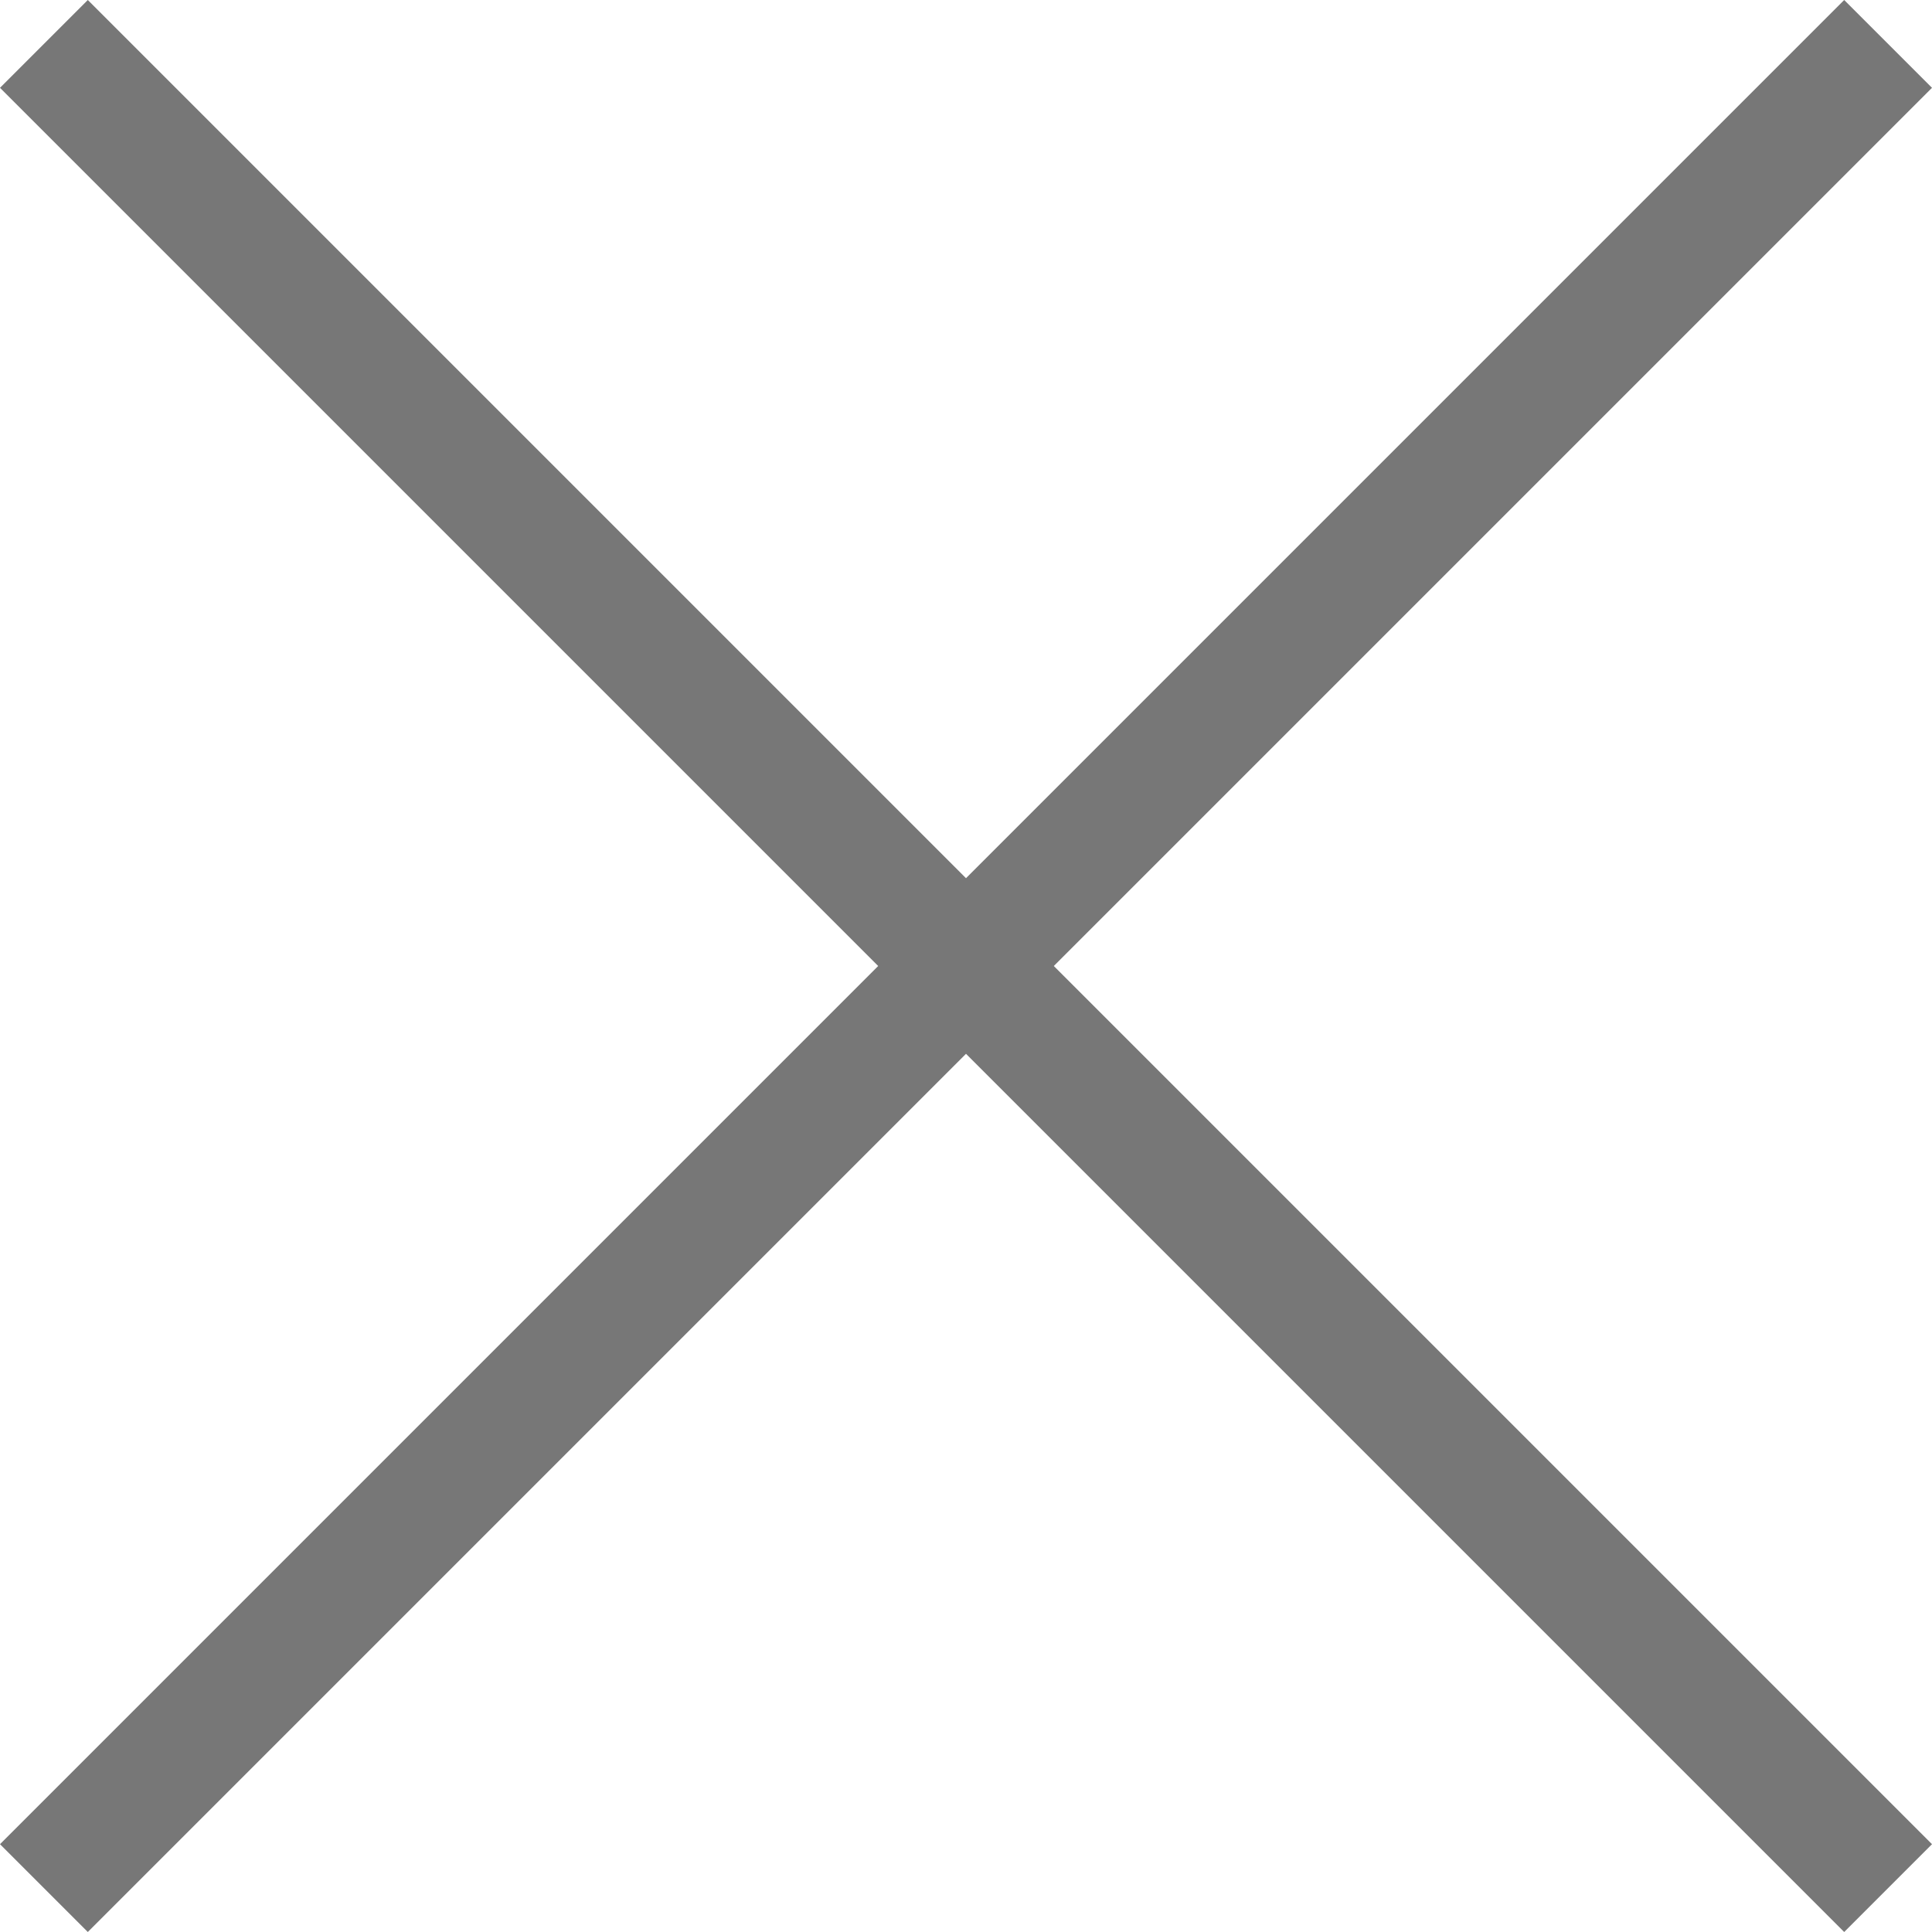
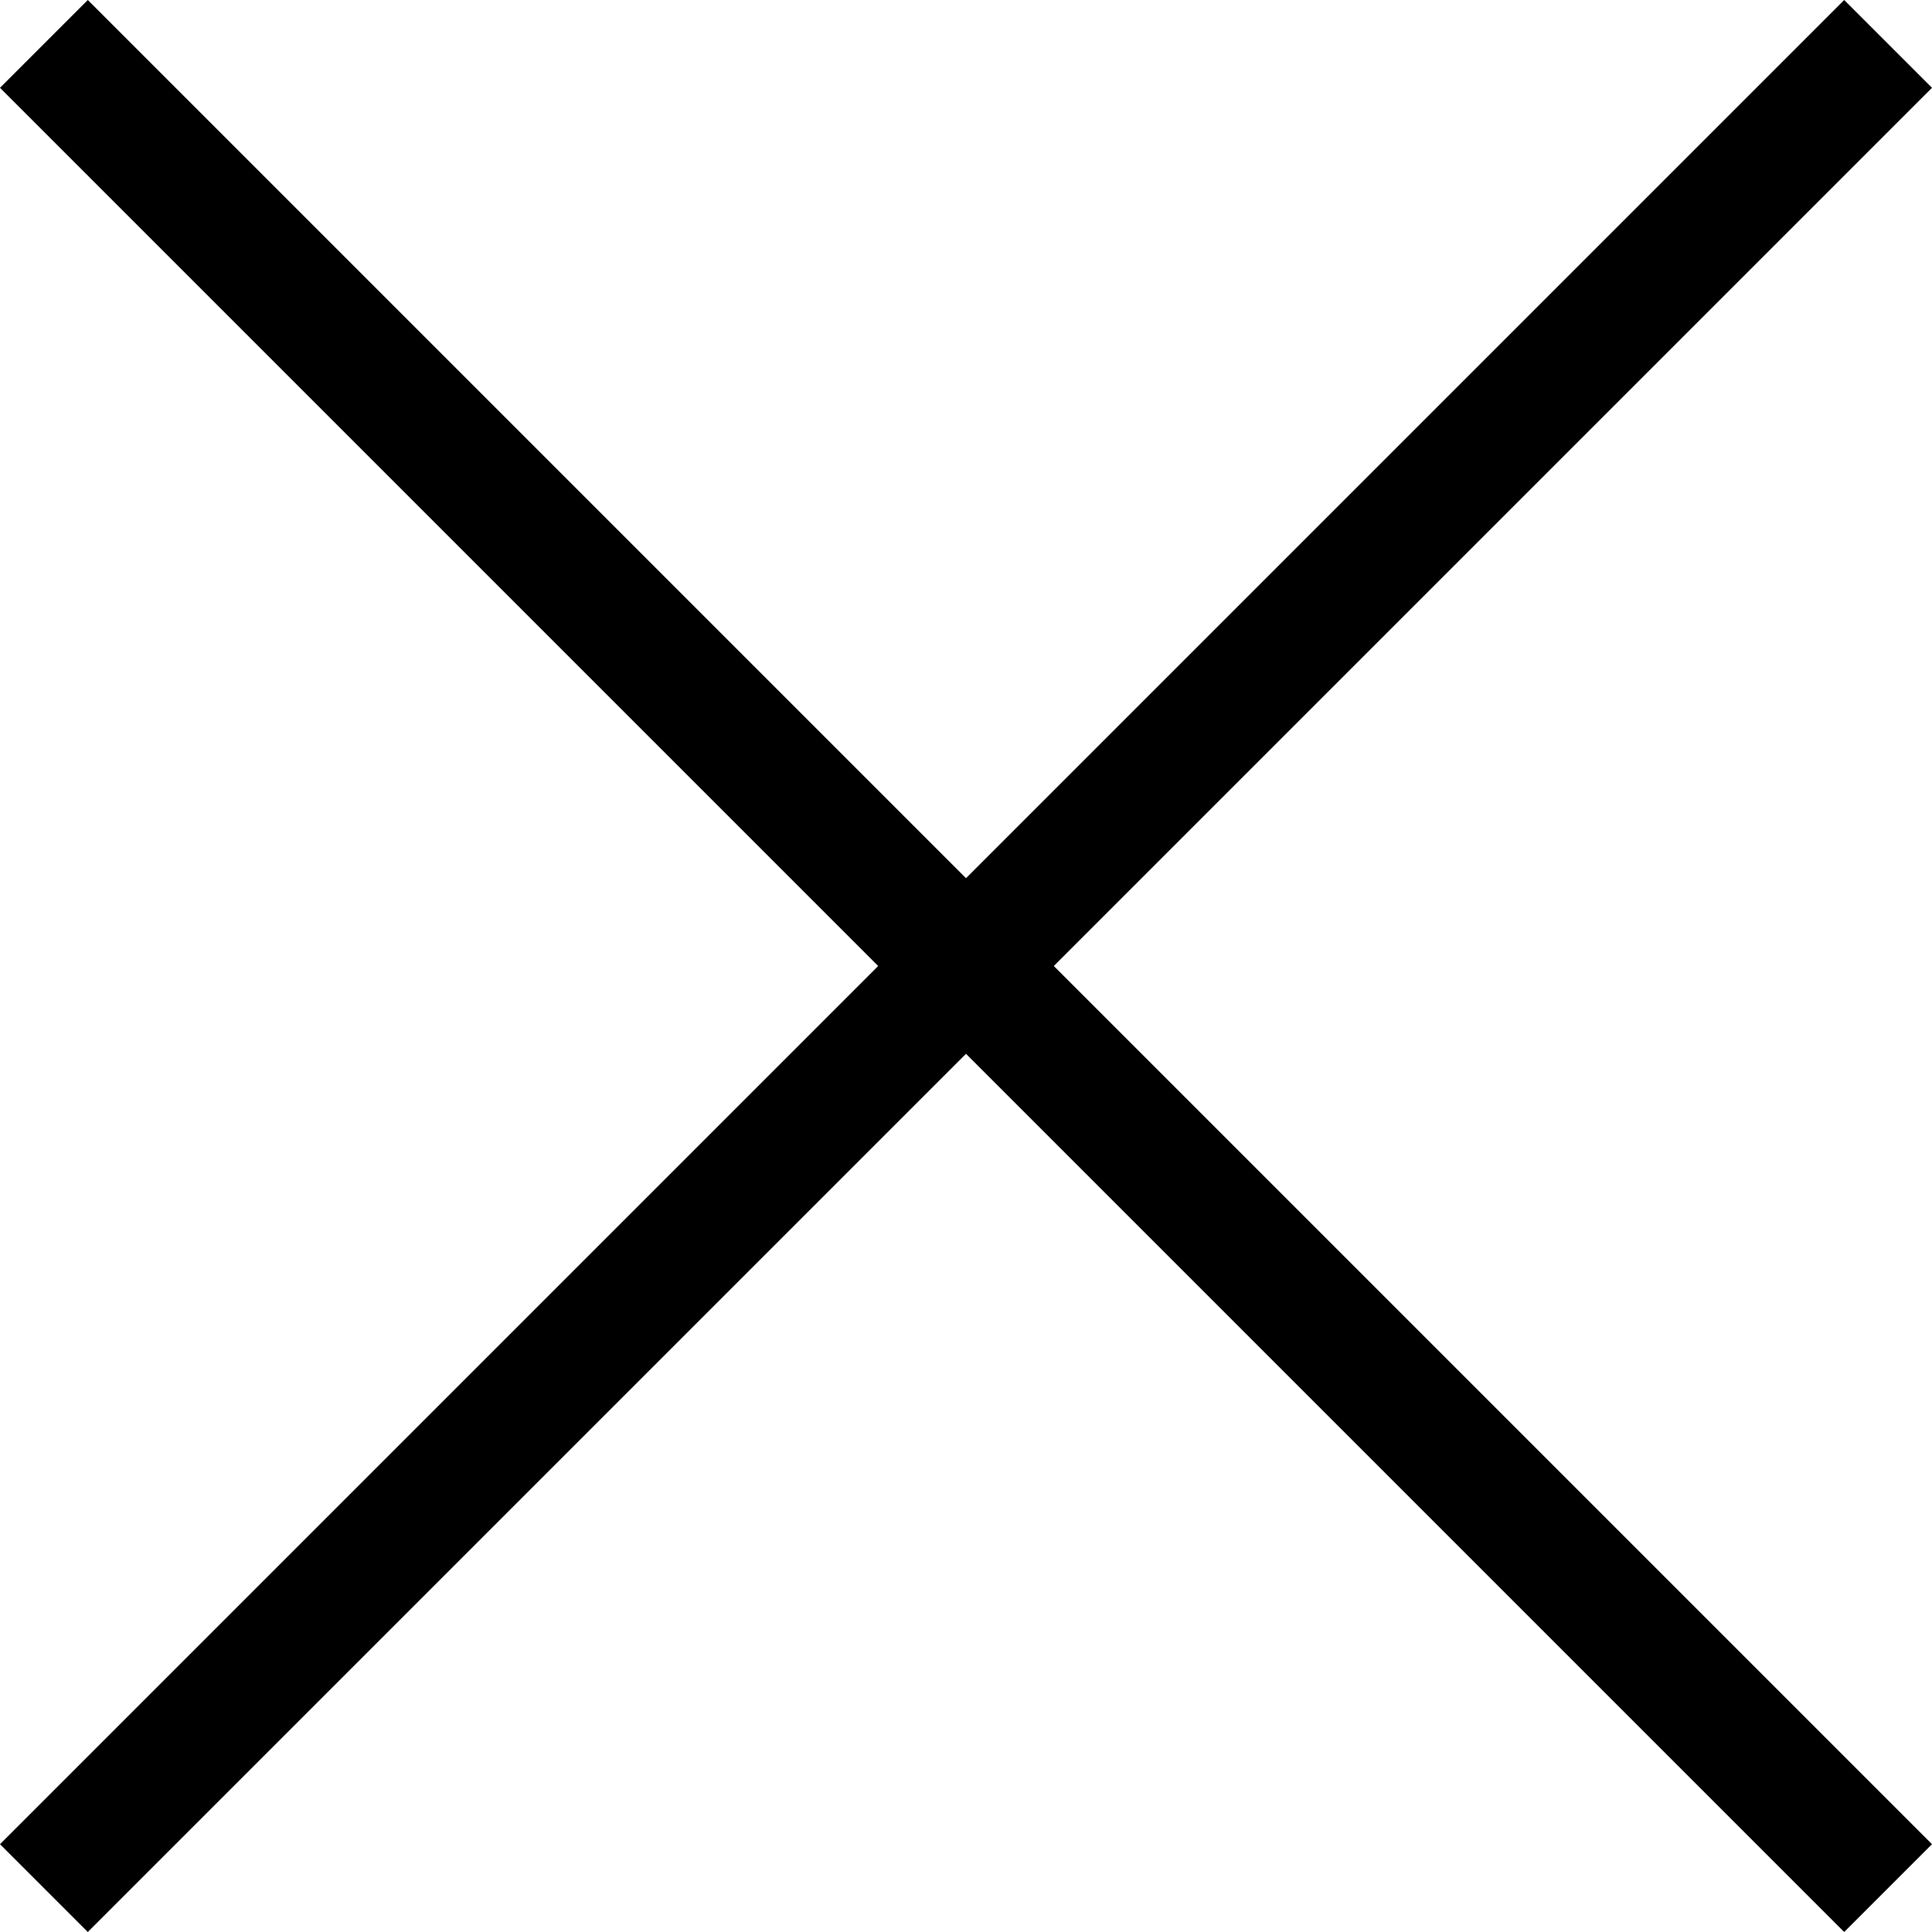
- <svg xmlns="http://www.w3.org/2000/svg" fill="#777777" version="1.1" id="Capa_1" x="0px" y="0px" viewBox="0 0 31.112 31.112" style="enable-background:new 0 0 31.112 31.112;" xml:space="preserve">
+ <svg xmlns="http://www.w3.org/2000/svg" fill="#000000" version="1.1" id="Capa_1" x="0px" y="0px" viewBox="0 0 31.112 31.112" style="enable-background:new 0 0 31.112 31.112;" xml:space="preserve">
  <polygon points="31.112,1.414 29.698,0 15.556,14.142 1.414,0 0,1.414 14.142,15.556 0,29.698 1.414,31.112 15.556,16.97  29.698,31.112 31.112,29.698 16.97,15.556 " />
  <g>
</g>
  <g>
</g>
  <g>
</g>
  <g>
</g>
  <g>
</g>
  <g>
</g>
  <g>
</g>
  <g>
</g>
  <g>
</g>
  <g>
</g>
  <g>
</g>
  <g>
</g>
  <g>
</g>
  <g>
</g>
  <g>
</g>
</svg>
